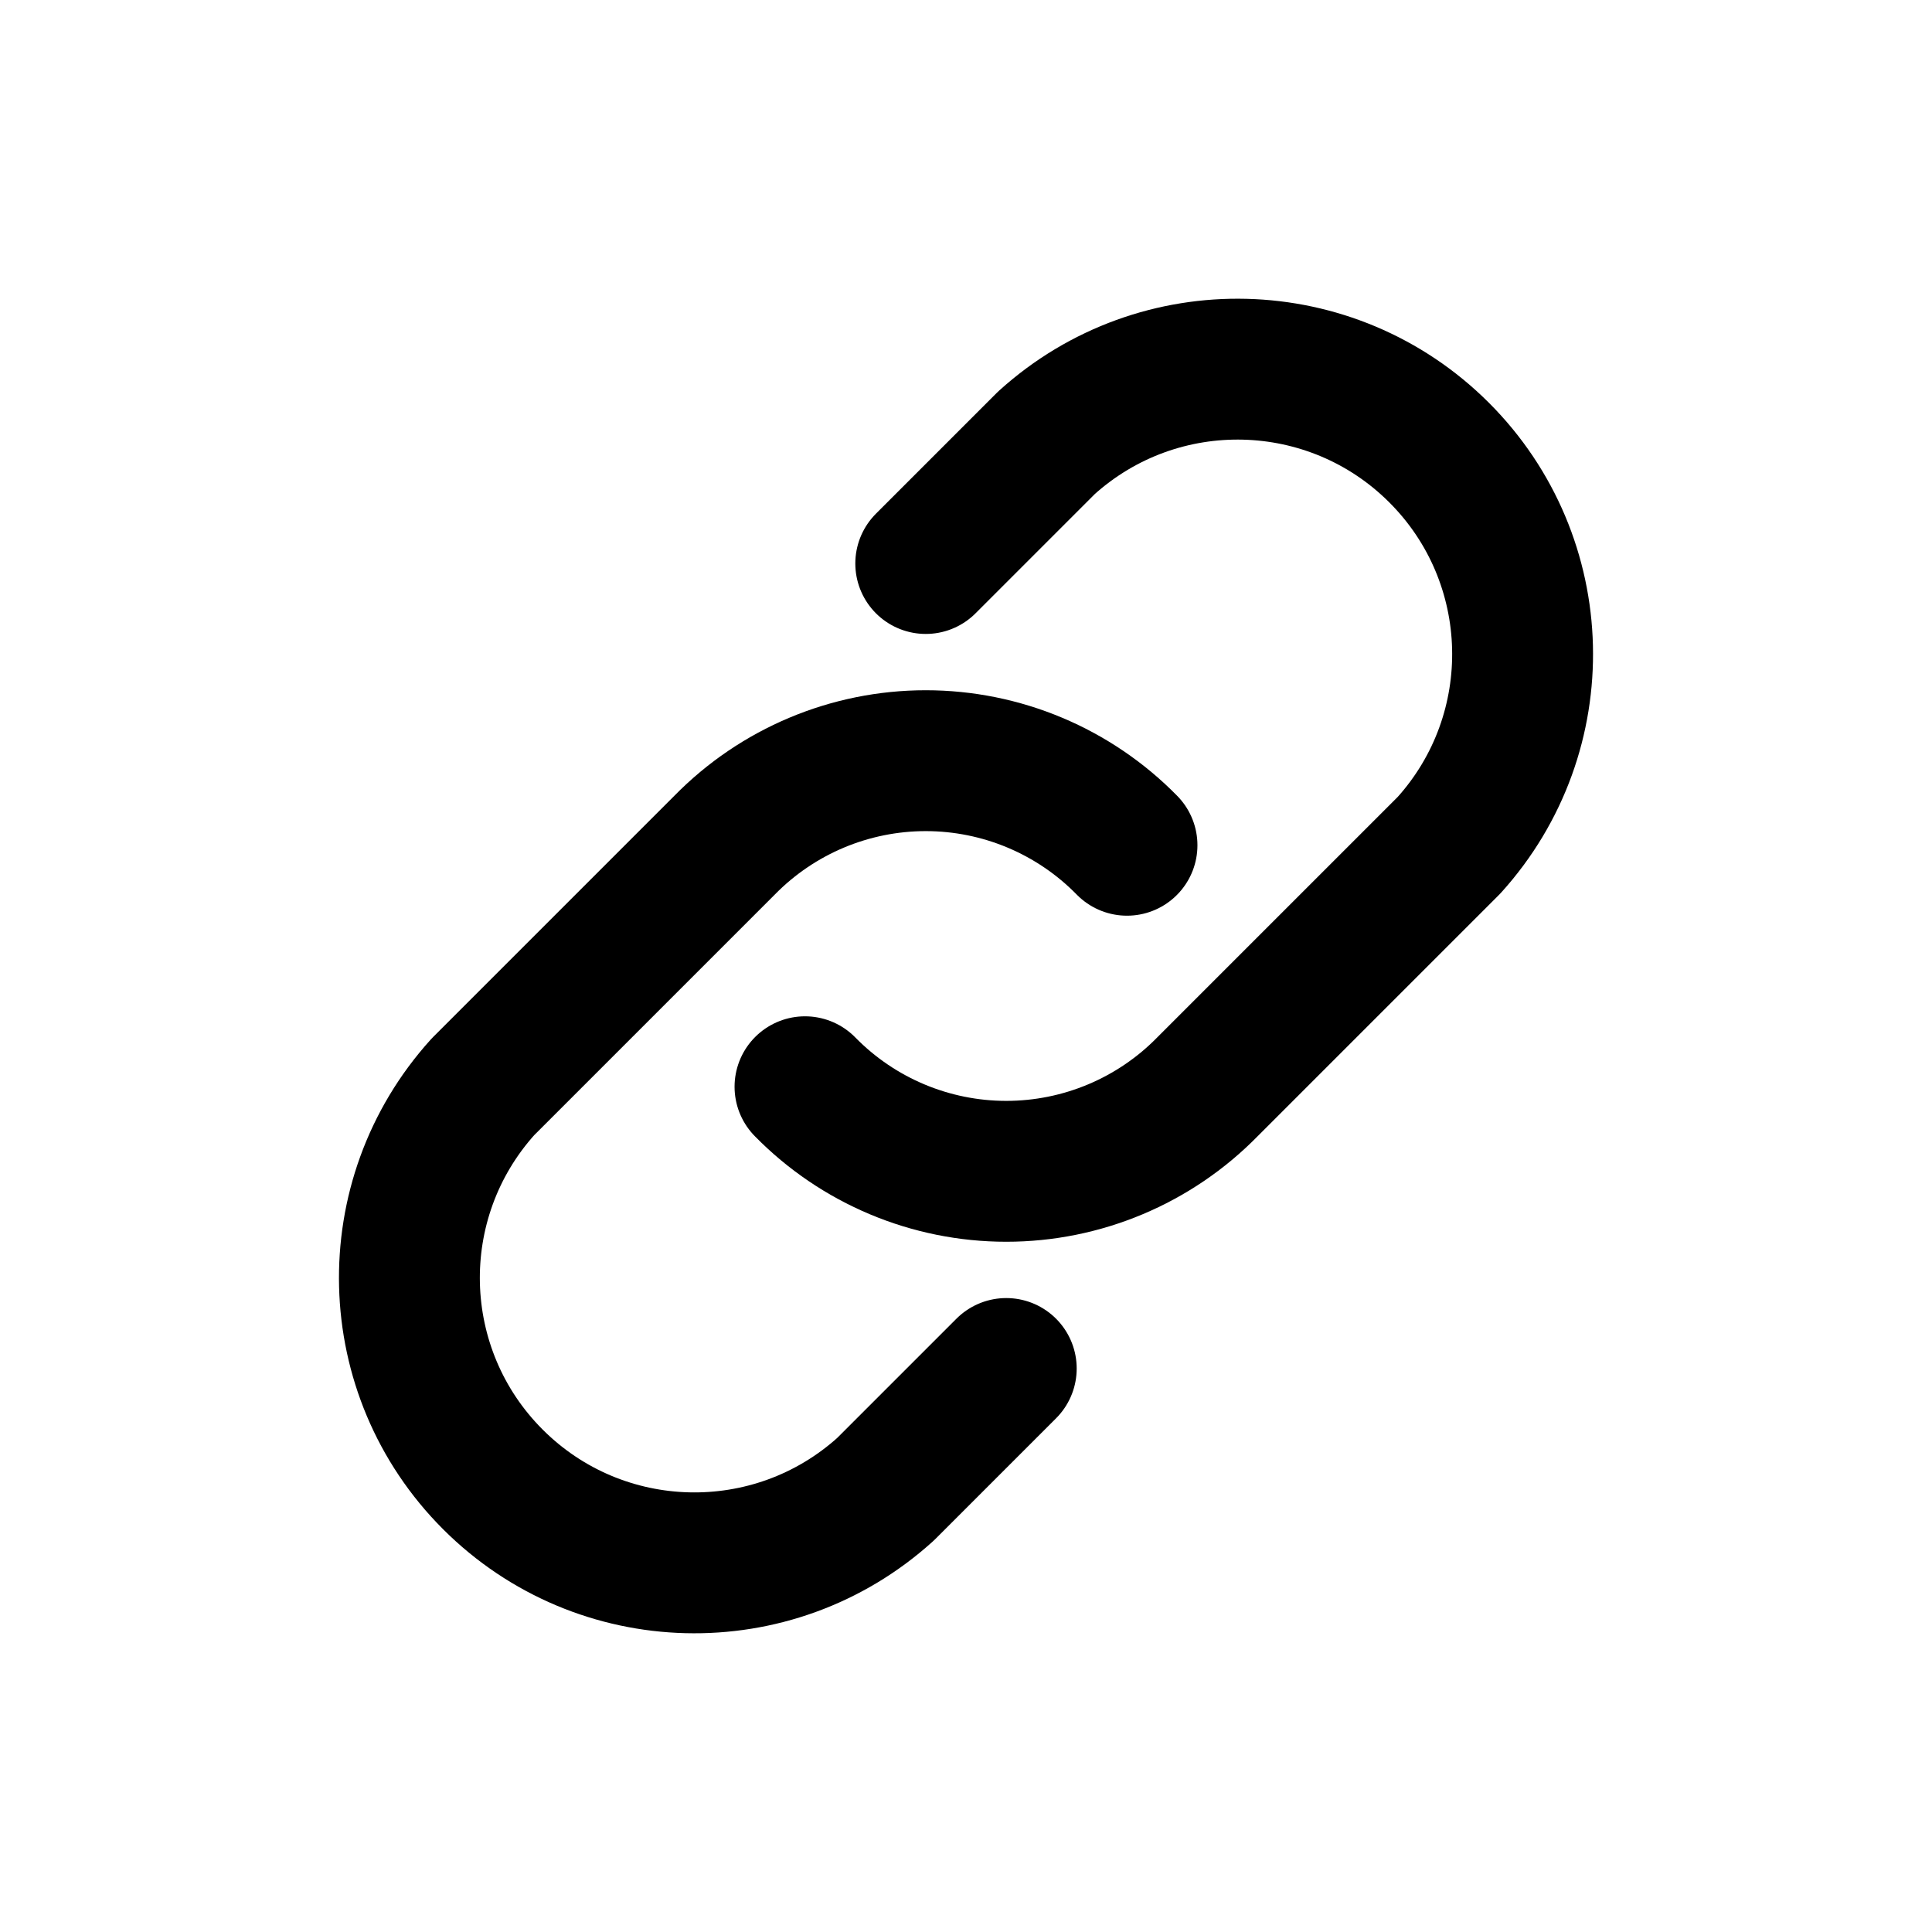
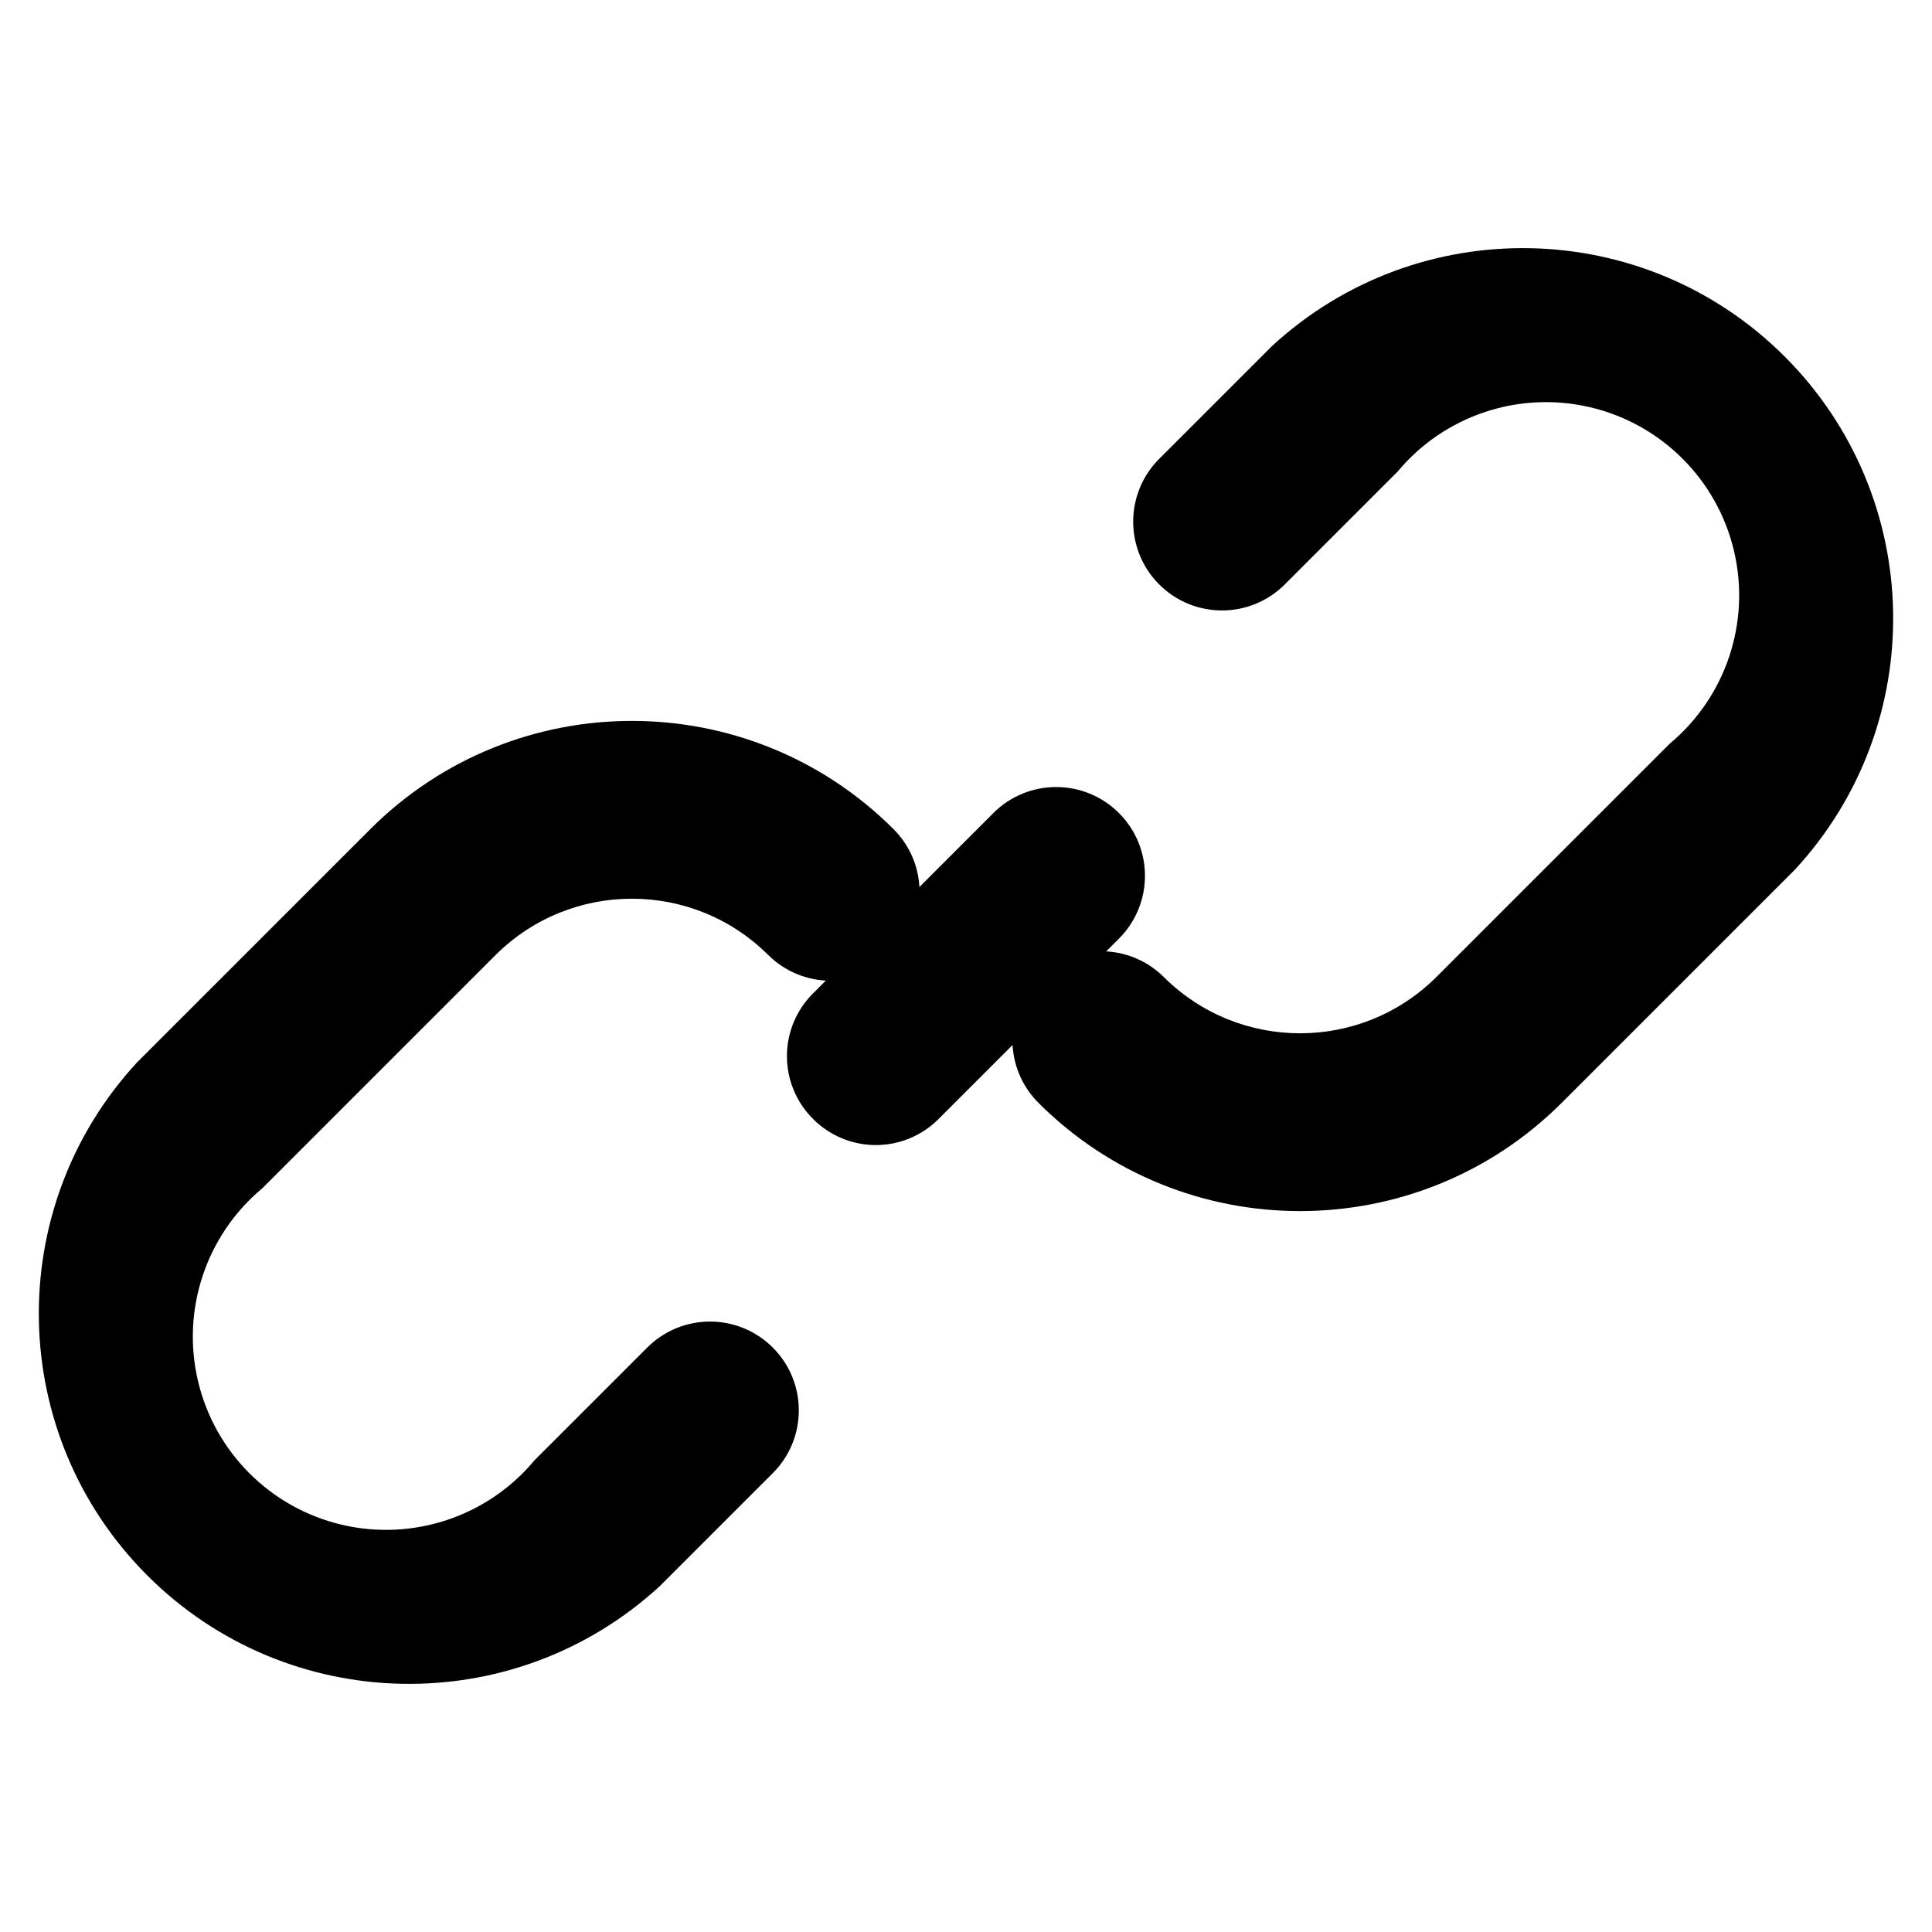
- <svg xmlns="http://www.w3.org/2000/svg" viewBox="0 0 24 24" fill="none" stroke="currentColor" stroke-width="1.75" stroke-linecap="round" stroke-linejoin="round">
-   <path d="M10 13.5a3.5 3.5 0 0 0 5 0l3-3a3.54 3.54 0 0 0-5-5l-1.5 1.5" />
-   <path d="M14 10.5a3.5 3.5 0 0 0-5 0l-3 3a3.54 3.54 0 0 0 5 5l1.5-1.5" />
+ <svg xmlns="http://www.w3.org/2000/svg" viewBox="0 0 24 24" fill="currentColor">
+   <path d="M10.1 13.9a1.1 1.1 0 0 1 0-1.56l2.24-2.24a1.1 1.1 0 0 1 1.56 1.56L11.66 13.9a1.1 1.1 0 0 1-1.56 0Zm4.3-8.2 1.4-1.4a4.6 4.6 0 0 1 6.5 6.5l-2.9 2.9a4.6 4.6 0 0 1-6.5 0 1.1 1.1 0 0 1 1.56-1.56 2.4 2.4 0 0 0 3.38 0l2.9-2.9a2.4 2.4 0 1 0-3.38-3.38l-1.4 1.4a1.1 1.1 0 1 1-1.56-1.56Zm-4.8 12.6-1.4 1.4a4.6 4.6 0 0 1-6.5-6.5l2.9-2.9a4.6 4.6 0 0 1 6.5 0 1.1 1.1 0 0 1-1.56 1.56 2.4 2.4 0 0 0-3.38 0l-2.9 2.9a2.4 2.4 0 1 0 3.38 3.38l1.4-1.4a1.1 1.1 0 1 1 1.56 1.56Z" />
</svg>
